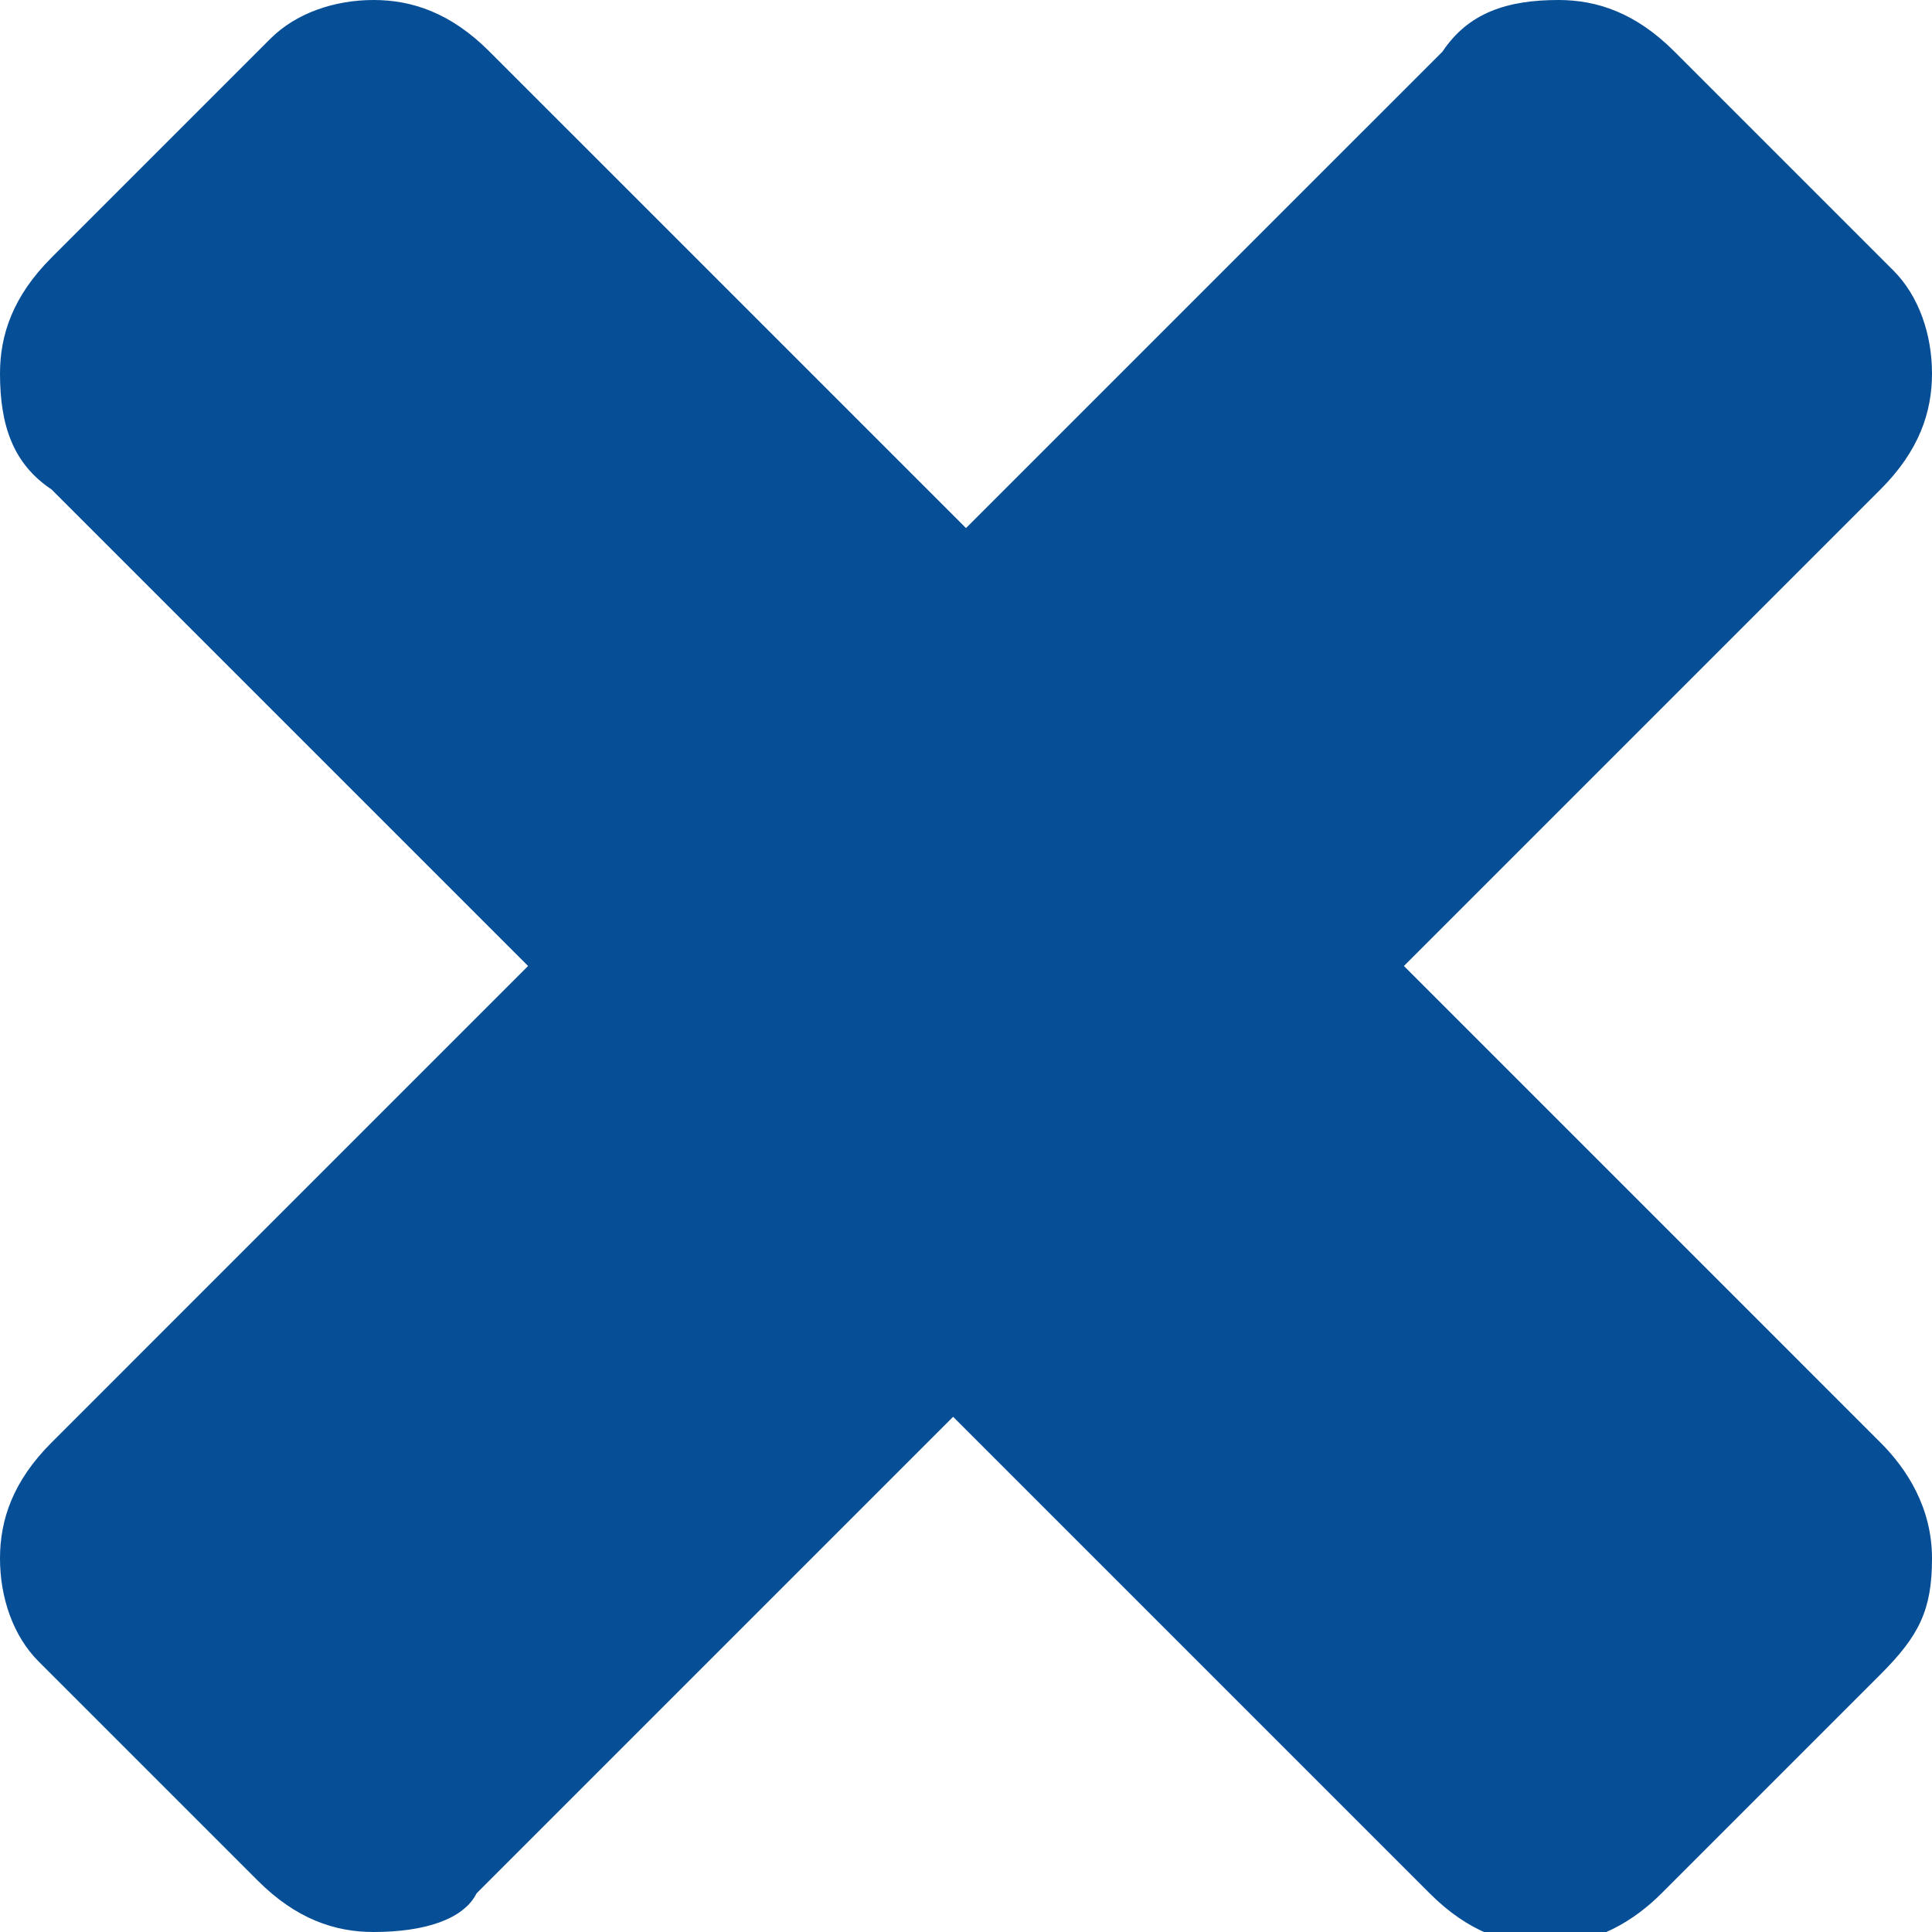
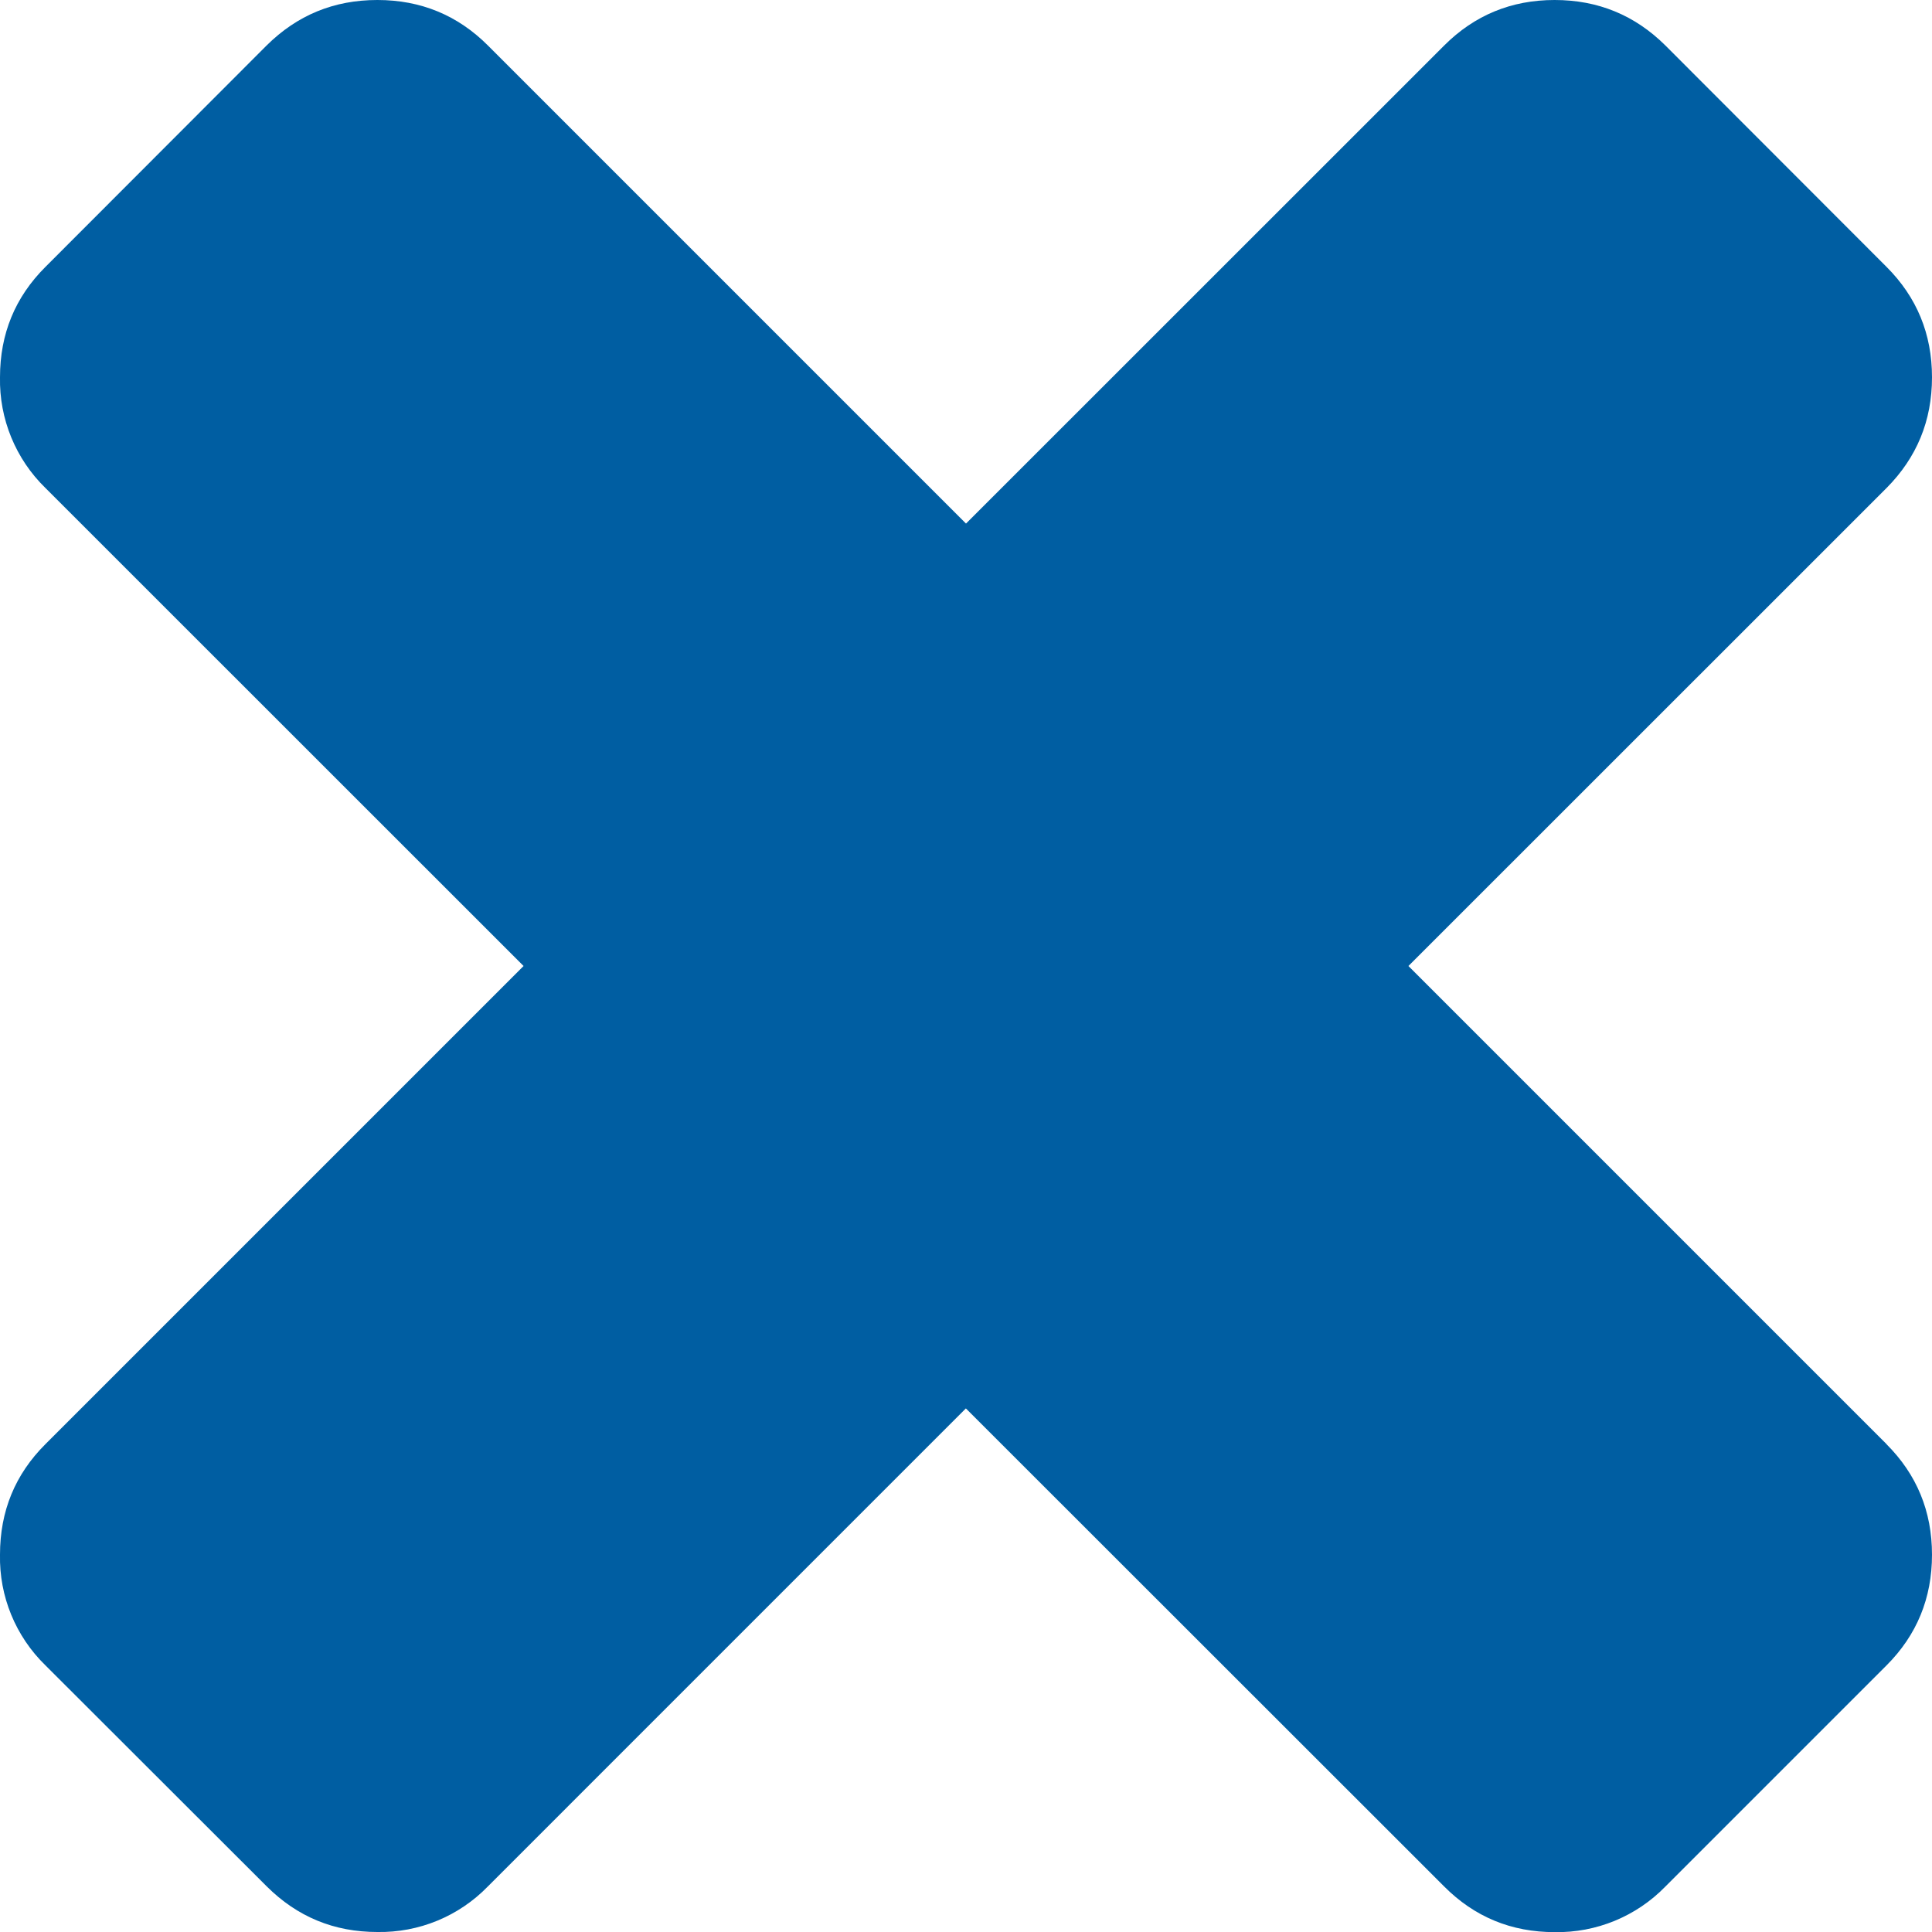
- <svg xmlns="http://www.w3.org/2000/svg" version="1.1" id="Layer_1" x="0px" y="0px" viewBox="0 0 15 15" style="enable-background:new 0 0 15 15;" xml:space="preserve">
-   <style type="text/css">
- 	.st0{fill-rule:evenodd;clip-rule:evenodd;fill:#064E96;}
- </style>
-   <path class="st0" d="M14.6,11.2c0.2,0.2,0.4,0.5,0.4,0.9s-0.1,0.6-0.4,0.9l-1.7,1.7c-0.2,0.2-0.5,0.4-0.9,0.4  c-0.3,0-0.6-0.1-0.9-0.4l-3.7-3.7l-3.7,3.7C3.6,14.9,3.3,15,2.9,15c-0.3,0-0.6-0.1-0.9-0.4l-1.7-1.7C0.1,12.7,0,12.4,0,12.1  c0-0.3,0.1-0.6,0.4-0.9l3.7-3.7L0.4,3.8C0.1,3.6,0,3.3,0,2.9c0-0.3,0.1-0.6,0.4-0.9l1.7-1.7C2.3,0.1,2.6,0,2.9,0  c0.3,0,0.6,0.1,0.9,0.4l3.7,3.7l3.7-3.7C11.4,0.1,11.7,0,12.1,0c0.3,0,0.6,0.1,0.9,0.4l1.7,1.7C14.9,2.3,15,2.6,15,2.9  c0,0.3-0.1,0.6-0.4,0.9l-3.7,3.7L14.6,11.2L14.6,11.2z" />
+ <svg xmlns="http://www.w3.org/2000/svg" width="15" height="15">
+   <path d="M14.647 11.213c.235.235.353.521.353.858 0 .337-.118.624-.353.859l-1.717 1.717a1.17 1.17 0 0 1-.86.354c-.336 0-.622-.118-.857-.354l-3.714-3.712-3.712 3.712A1.166 1.166 0 0 1 2.93 15c-.337 0-.622-.118-.859-.354L.353 12.93A1.165 1.165 0 0 1 0 12.07c0-.337.117-.623.353-.858L4.065 7.5.353 3.789A1.168 1.168 0 0 1 0 2.929c0-.336.117-.622.353-.857L2.07.353C2.307.118 2.592 0 2.93 0c.337 0 .623.118.858.353L7.5 4.065 11.213.353c.235-.235.521-.353.857-.353.337 0 .623.118.86.353l1.717 1.719c.235.235.353.521.353.857 0 .338-.118.623-.353.86L10.935 7.5l3.712 3.712z" fill="#005ea2" fill-rule="evenodd" />
</svg>
